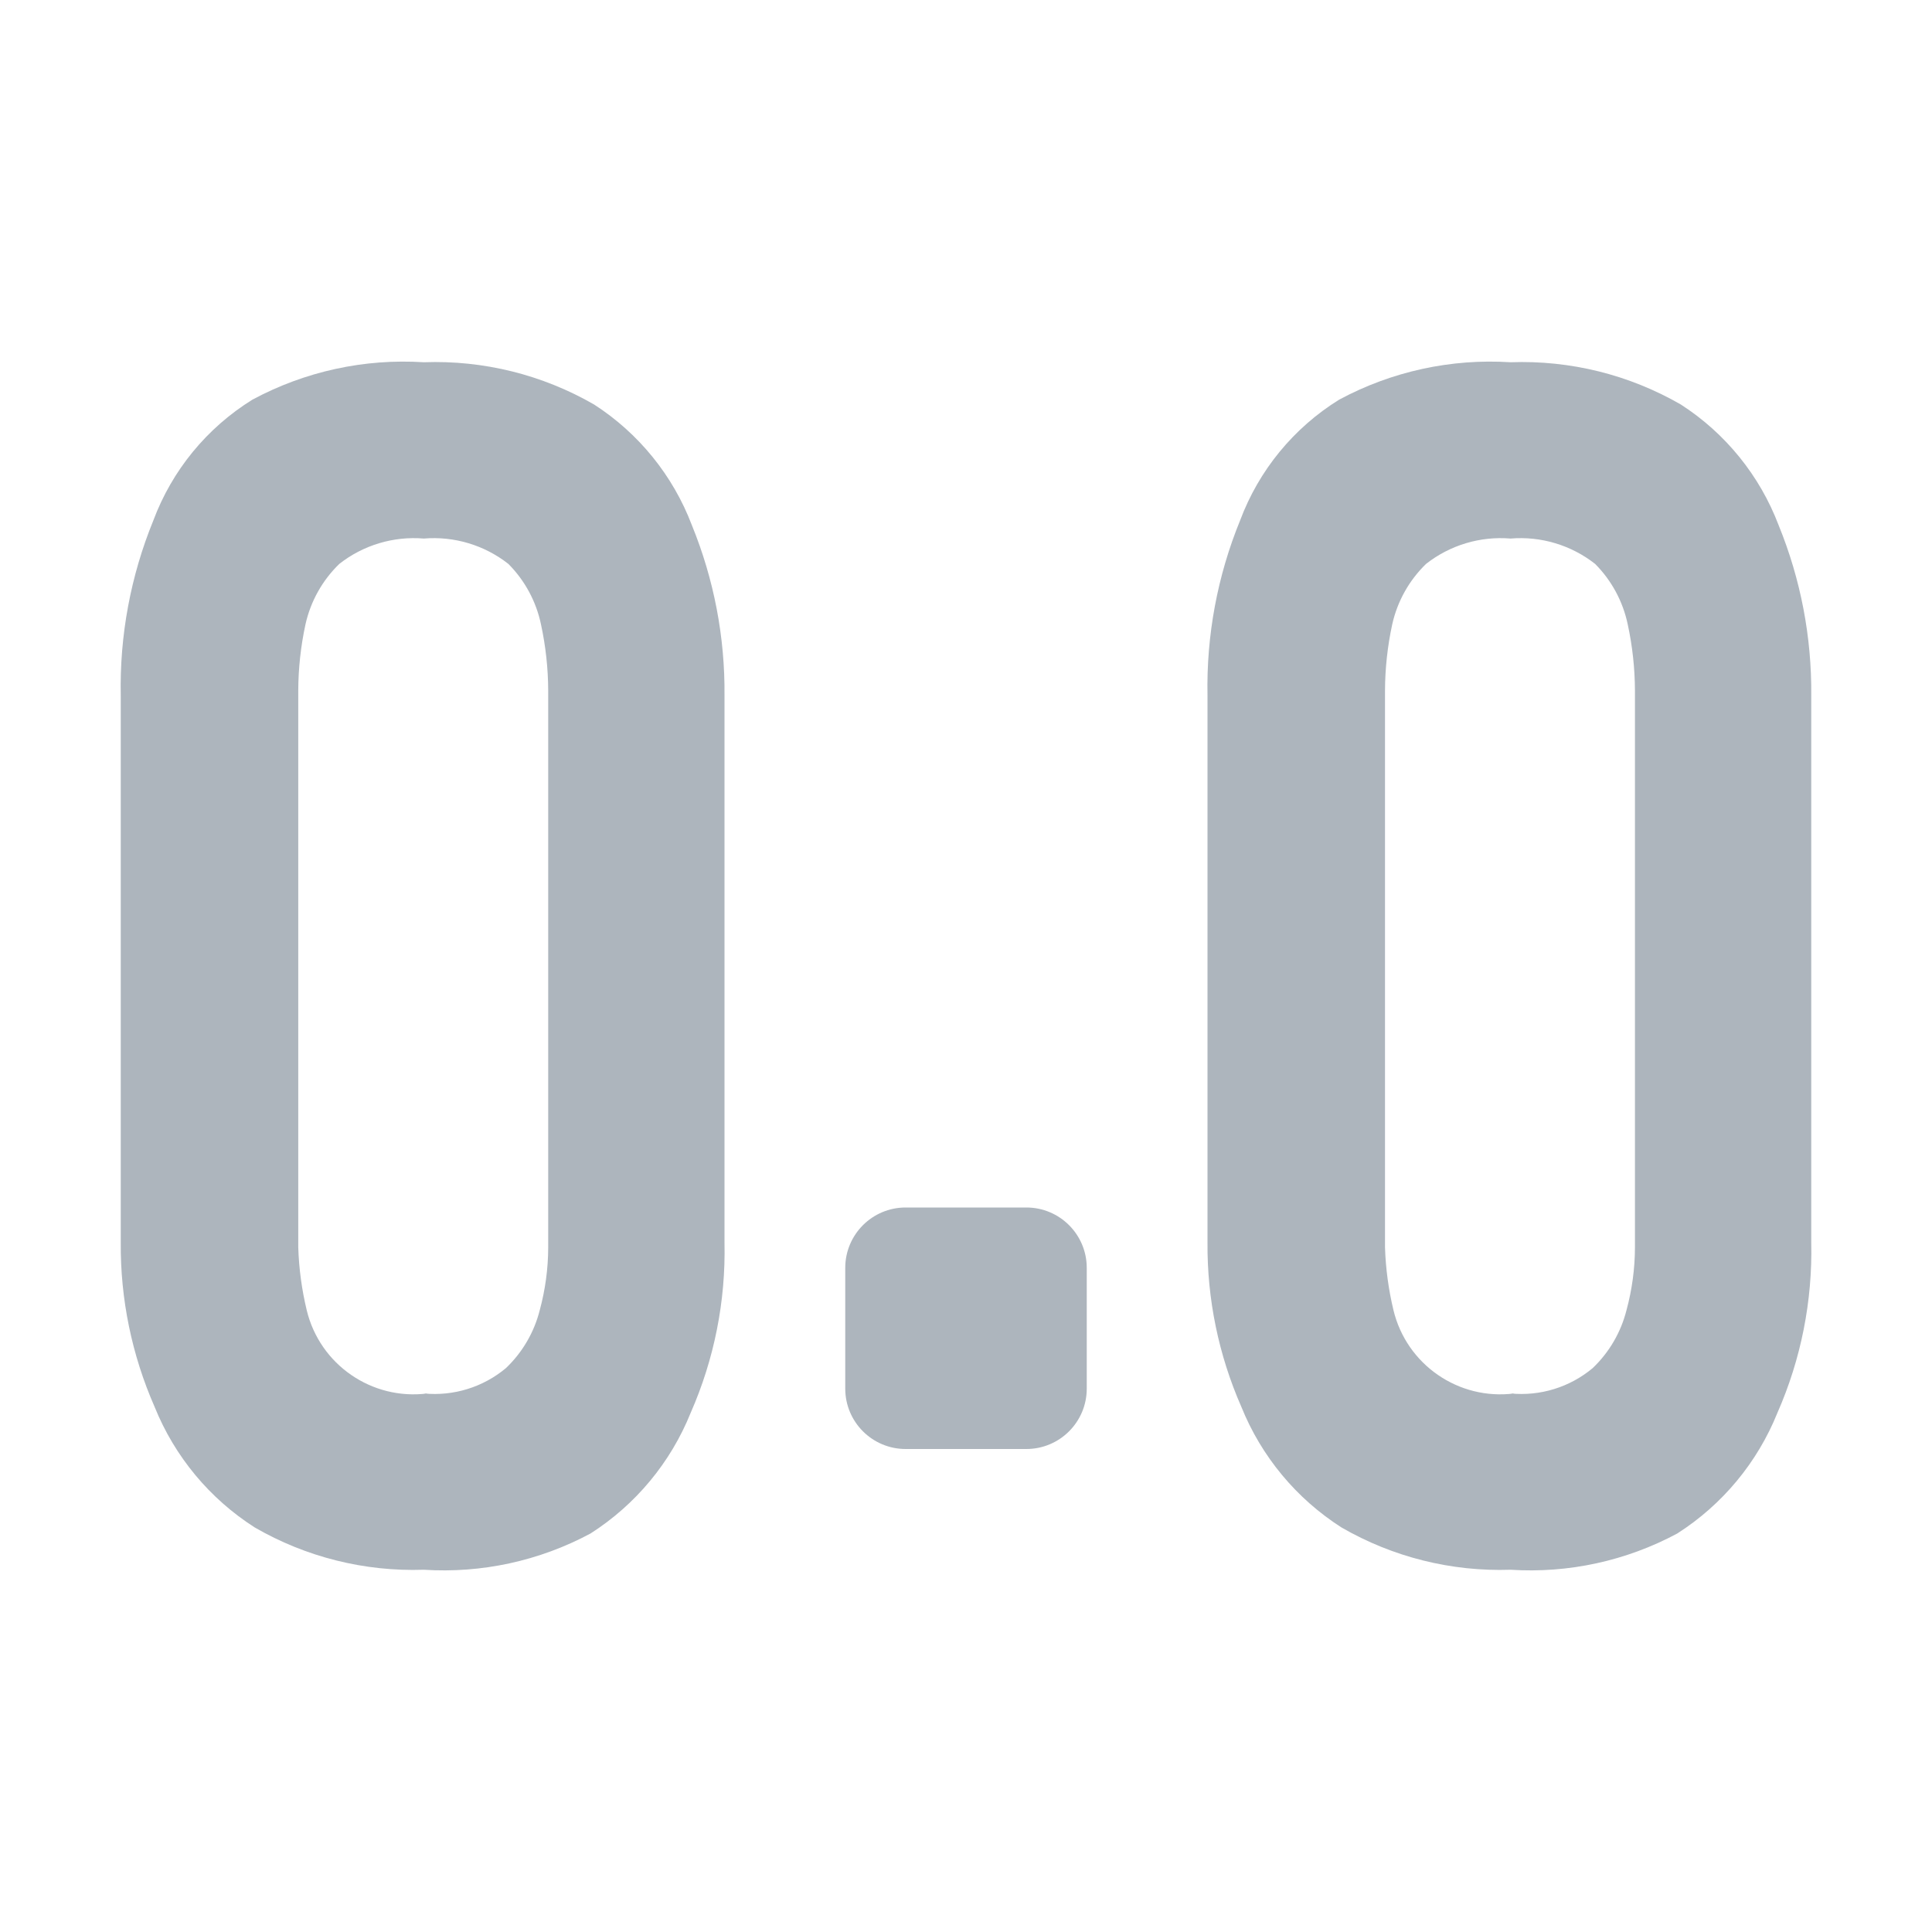
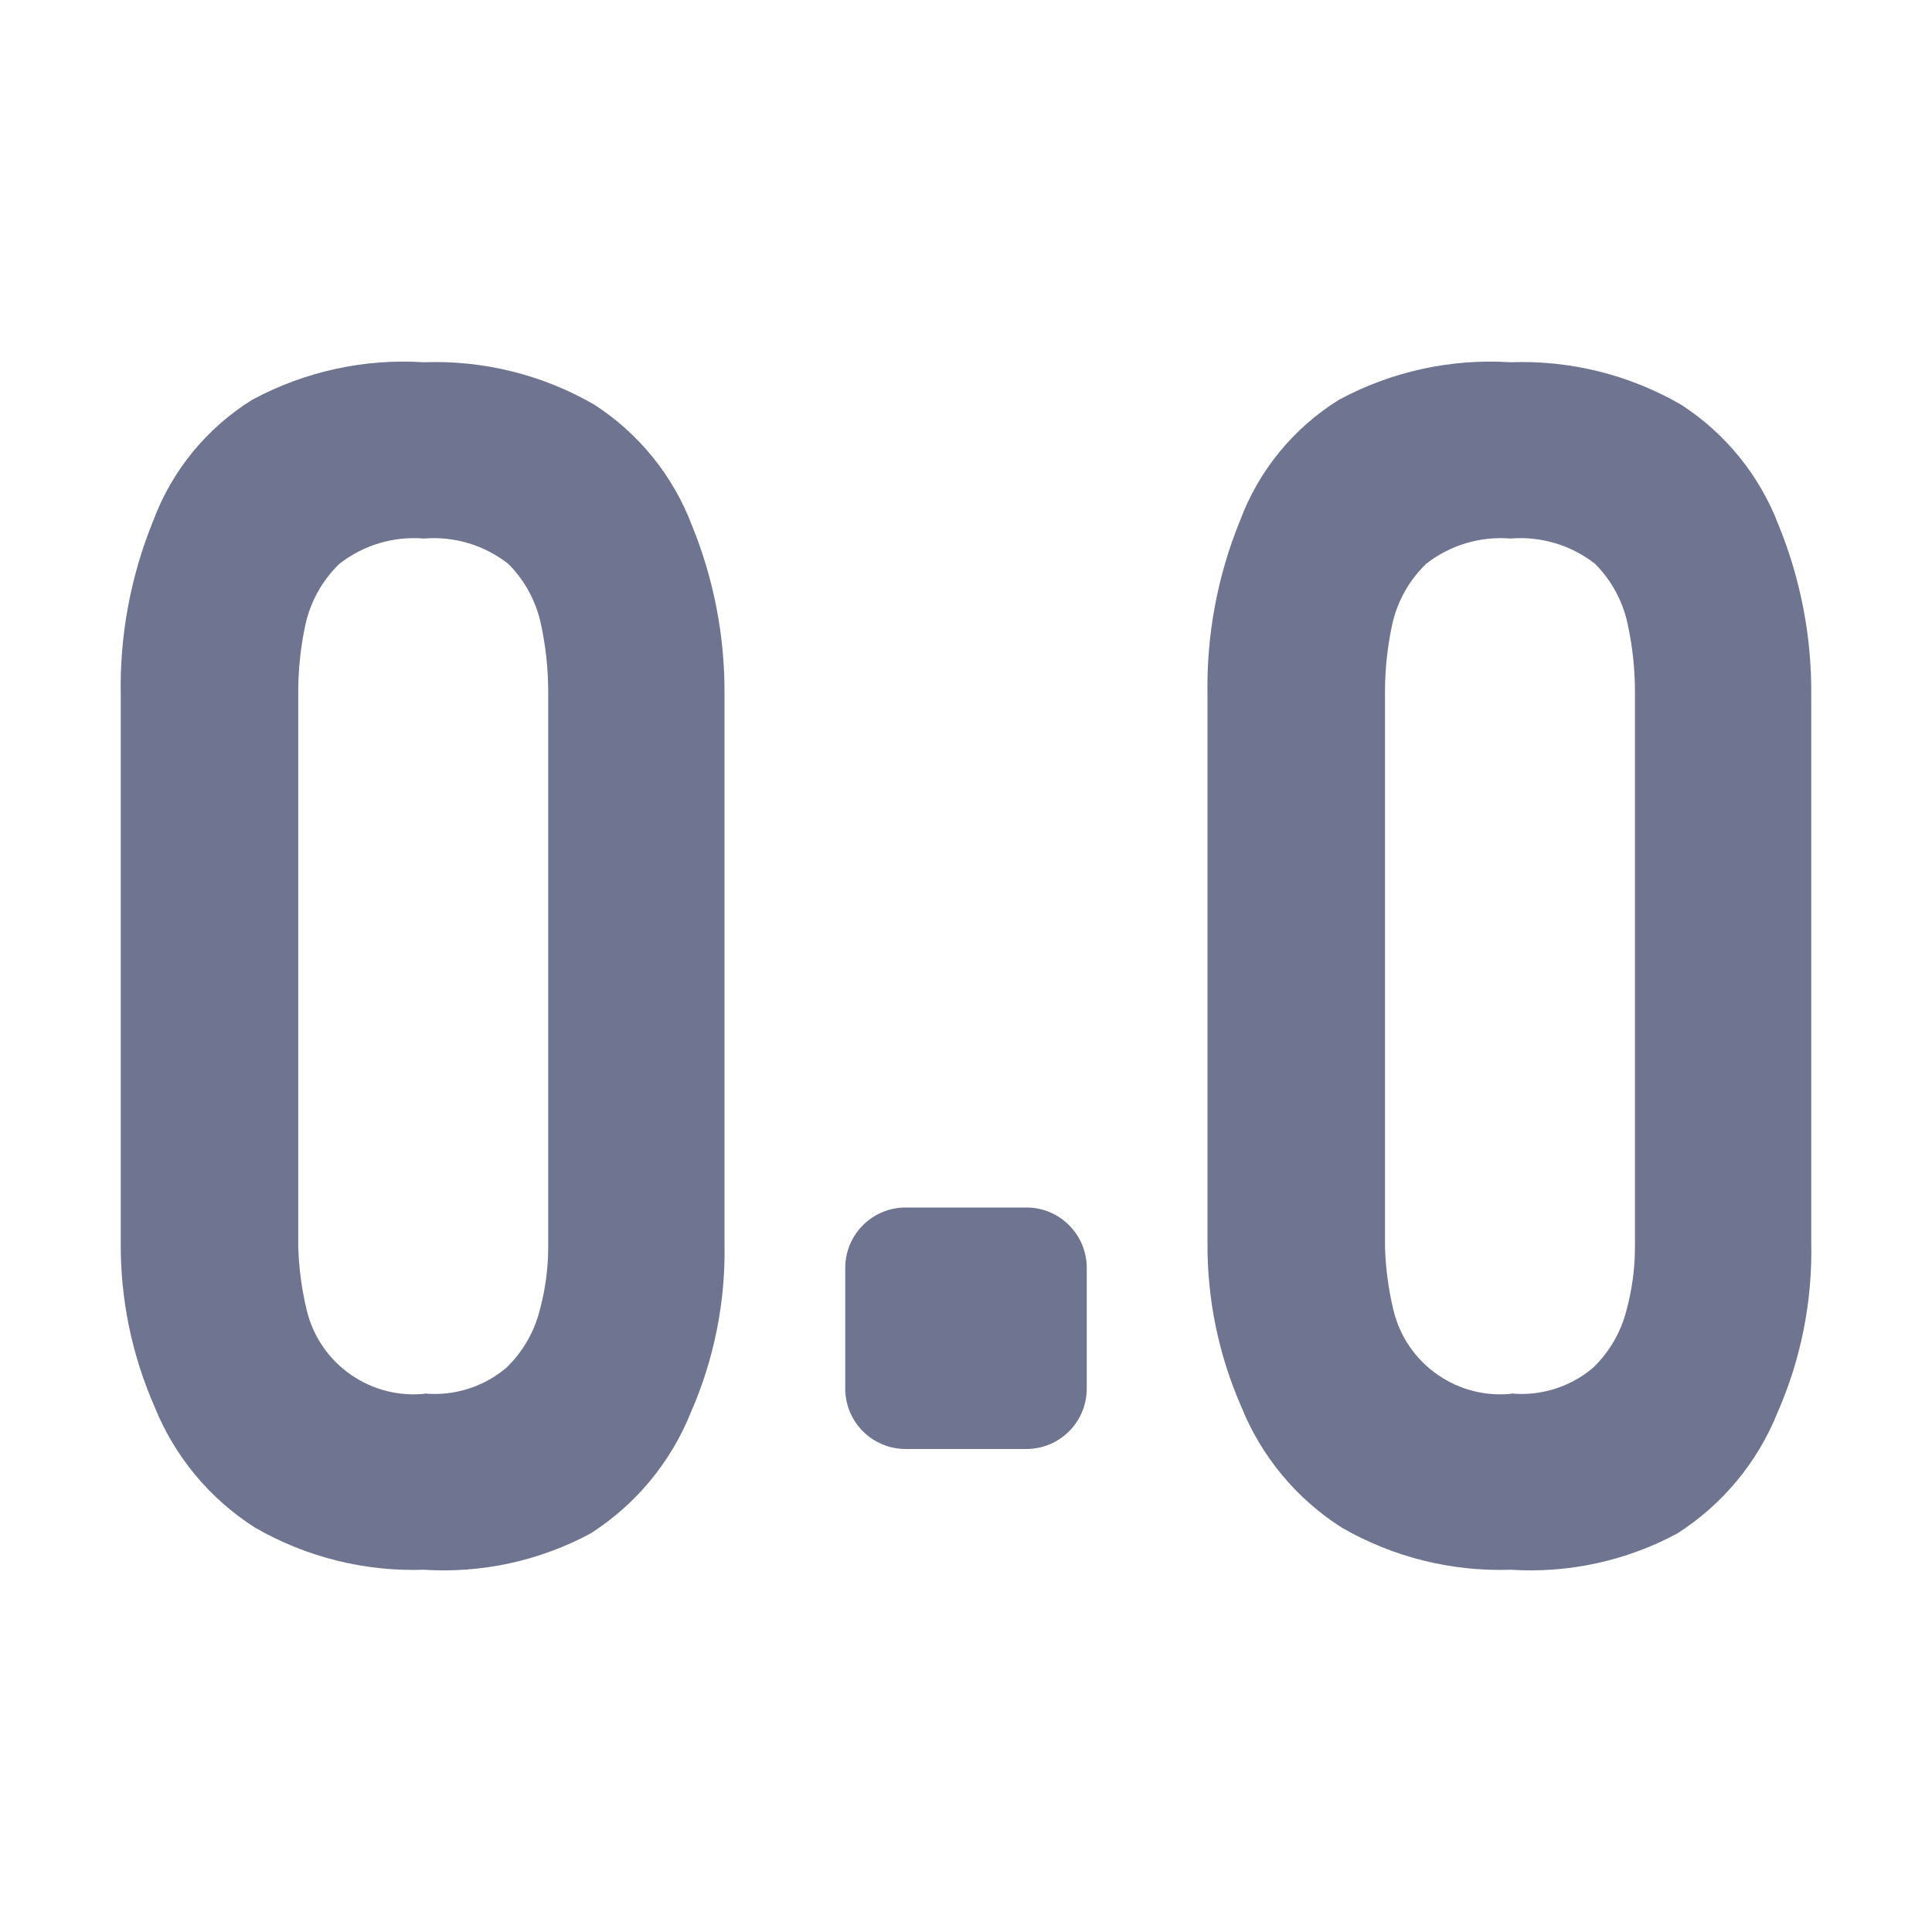
<svg xmlns="http://www.w3.org/2000/svg" viewBox="0 0 16 16">
  <g id="Layer_2" data-name="Layer 2">
    <g id="float1">
-       <path d="M3.51,13a2.62,2.62,0,0,1-1.4-.35,2.13,2.13,0,0,1-.83-1A3.32,3.32,0,0,1,1,10.29V5.76a3.64,3.64,0,0,1,.27-1.45,2,2,0,0,1,.82-1A2.64,2.64,0,0,1,3.51,3a2.63,2.63,0,0,1,1.41.35,2.06,2.06,0,0,1,.81,1A3.64,3.64,0,0,1,6,5.76v4.53a3.32,3.32,0,0,1-.28,1.41,2.13,2.13,0,0,1-.83,1A2.57,2.57,0,0,1,3.51,13Zm0-1.46a.92.92,0,0,0,.68-.21,1,1,0,0,0,.28-.48,2,2,0,0,0,.07-.52V5.72a2.64,2.64,0,0,0-.06-.55,1,1,0,0,0-.27-.5,1,1,0,0,0-.7-.21,1,1,0,0,0-.7.21,1,1,0,0,0-.28.5,2.64,2.64,0,0,0-.06.55v4.61a2.58,2.58,0,0,0,.07.52.91.91,0,0,0,1,.69Z" style="fill:#adb5bd" />
-       <path d="M12.51,13a2.62,2.62,0,0,1-1.4-.35,2.13,2.13,0,0,1-.83-1A3.32,3.32,0,0,1,10,10.29V5.76a3.64,3.64,0,0,1,.27-1.45,2,2,0,0,1,.82-1A2.64,2.64,0,0,1,12.51,3a2.63,2.63,0,0,1,1.41.35,2.06,2.06,0,0,1,.81,1A3.64,3.64,0,0,1,15,5.76v4.53a3.32,3.32,0,0,1-.28,1.41,2.13,2.13,0,0,1-.83,1A2.57,2.57,0,0,1,12.51,13Zm0-1.46a.92.92,0,0,0,.68-.21,1,1,0,0,0,.28-.48,2,2,0,0,0,.07-.52V5.72a2.64,2.64,0,0,0-.06-.55,1,1,0,0,0-.27-.5,1,1,0,0,0-.7-.21,1,1,0,0,0-.7.21,1,1,0,0,0-.28.5,2.64,2.64,0,0,0-.06.55v4.61a2.58,2.58,0,0,0,.07.52.91.91,0,0,0,1,.69Z" style="fill:#adb5bd" />
-       <rect x="7" y="10" width="2" height="2" rx="0.5" style="fill:#adb5bd" />
+       <path d="M3.51,13a2.62,2.62,0,0,1-1.4-.35,2.13,2.13,0,0,1-.83-1A3.32,3.32,0,0,1,1,10.29V5.76a3.64,3.64,0,0,1,.27-1.45,2,2,0,0,1,.82-1A2.64,2.64,0,0,1,3.51,3a2.63,2.63,0,0,1,1.41.35,2.06,2.06,0,0,1,.81,1A3.64,3.64,0,0,1,6,5.76v4.53a3.32,3.32,0,0,1-.28,1.41,2.13,2.13,0,0,1-.83,1A2.57,2.57,0,0,1,3.51,13Zm0-1.46a.92.92,0,0,0,.68-.21,1,1,0,0,0,.28-.48,2,2,0,0,0,.07-.52V5.72a2.64,2.64,0,0,0-.06-.55,1,1,0,0,0-.27-.5,1,1,0,0,0-.7-.21,1,1,0,0,0-.7.21,1,1,0,0,0-.28.5,2.64,2.64,0,0,0-.06.55v4.61a2.58,2.58,0,0,0,.07.52.91.91,0,0,0,1,.69Z" style="fill:#6F7590" />
+       <path d="M12.51,13a2.62,2.62,0,0,1-1.4-.35,2.13,2.13,0,0,1-.83-1A3.32,3.32,0,0,1,10,10.29V5.76a3.64,3.64,0,0,1,.27-1.45,2,2,0,0,1,.82-1A2.64,2.64,0,0,1,12.51,3a2.63,2.63,0,0,1,1.41.35,2.06,2.06,0,0,1,.81,1A3.64,3.64,0,0,1,15,5.76v4.53a3.32,3.32,0,0,1-.28,1.41,2.13,2.13,0,0,1-.83,1A2.57,2.57,0,0,1,12.51,13Zm0-1.46a.92.92,0,0,0,.68-.21,1,1,0,0,0,.28-.48,2,2,0,0,0,.07-.52V5.72a2.64,2.64,0,0,0-.06-.55,1,1,0,0,0-.27-.5,1,1,0,0,0-.7-.21,1,1,0,0,0-.7.21,1,1,0,0,0-.28.5,2.64,2.64,0,0,0-.06.55v4.61a2.58,2.58,0,0,0,.07.52.91.91,0,0,0,1,.69Z" style="fill:#6F7590" />
+       <rect x="7" y="10" width="2" height="2" rx="0.5" style="fill:#6F7590" />
      <rect id="Transparent_path" data-name="Transparent path" width="16" height="16" style="fill:none" />
    </g>
  </g>
</svg>
